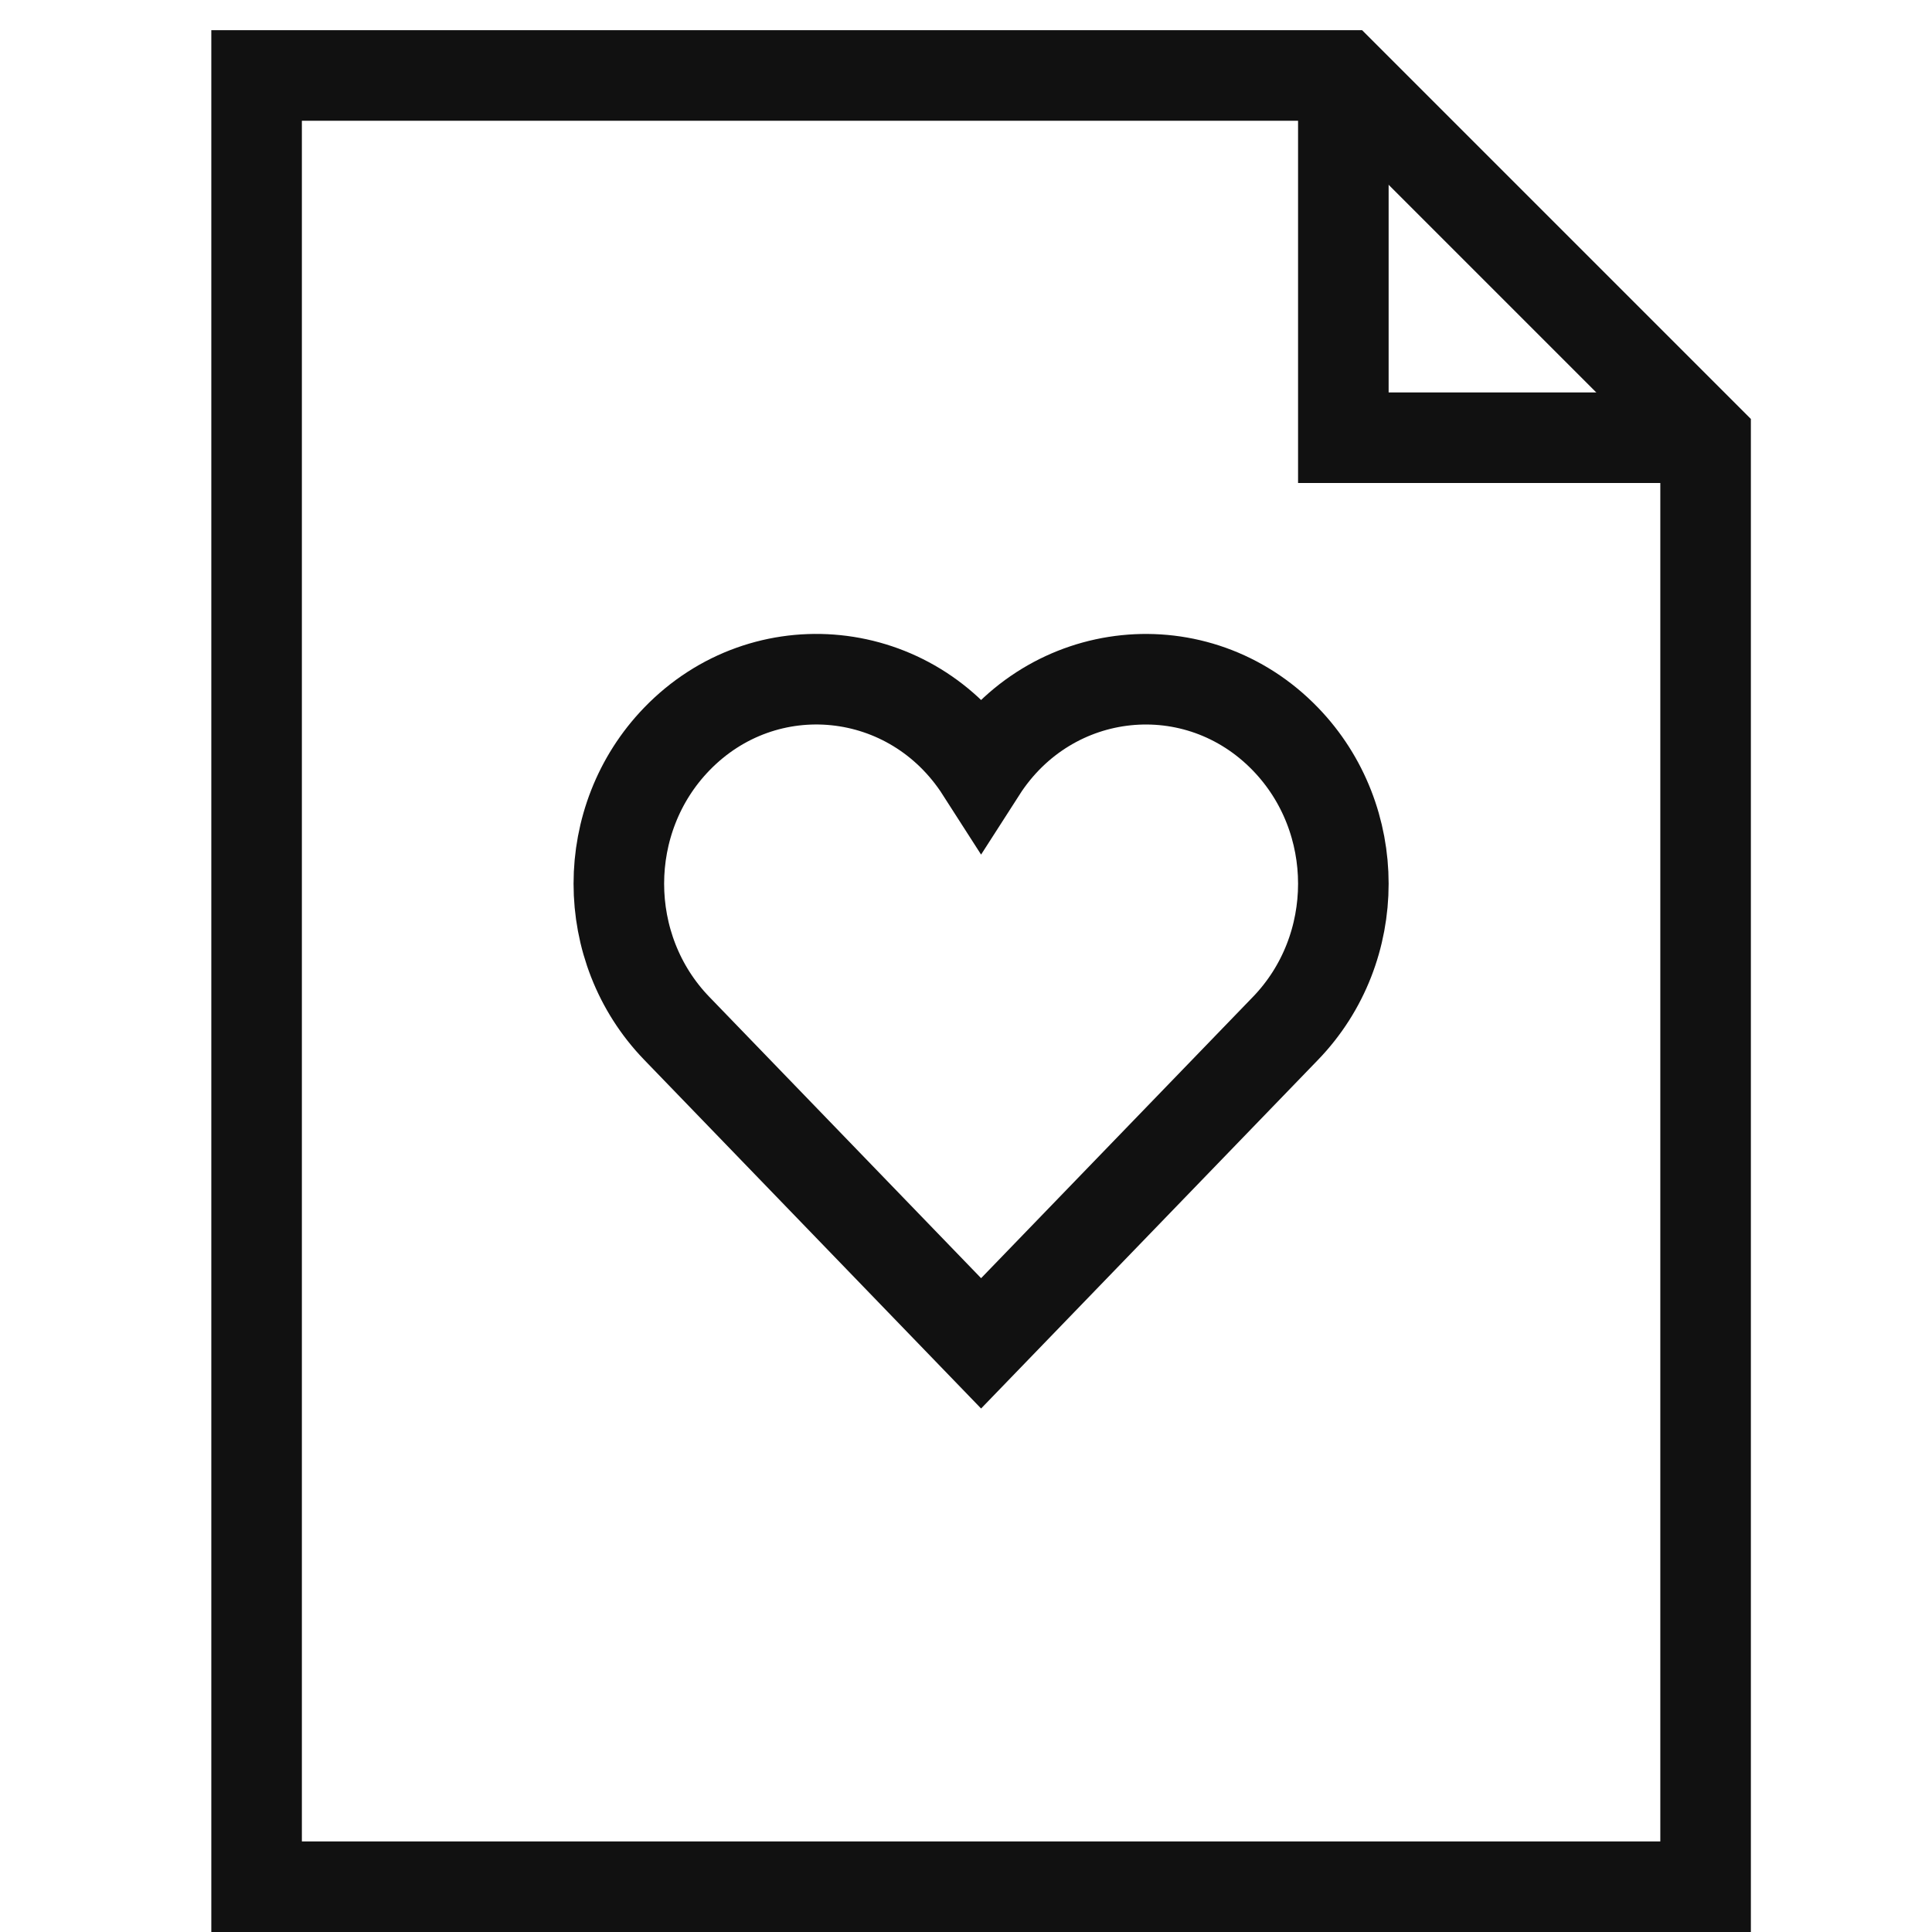
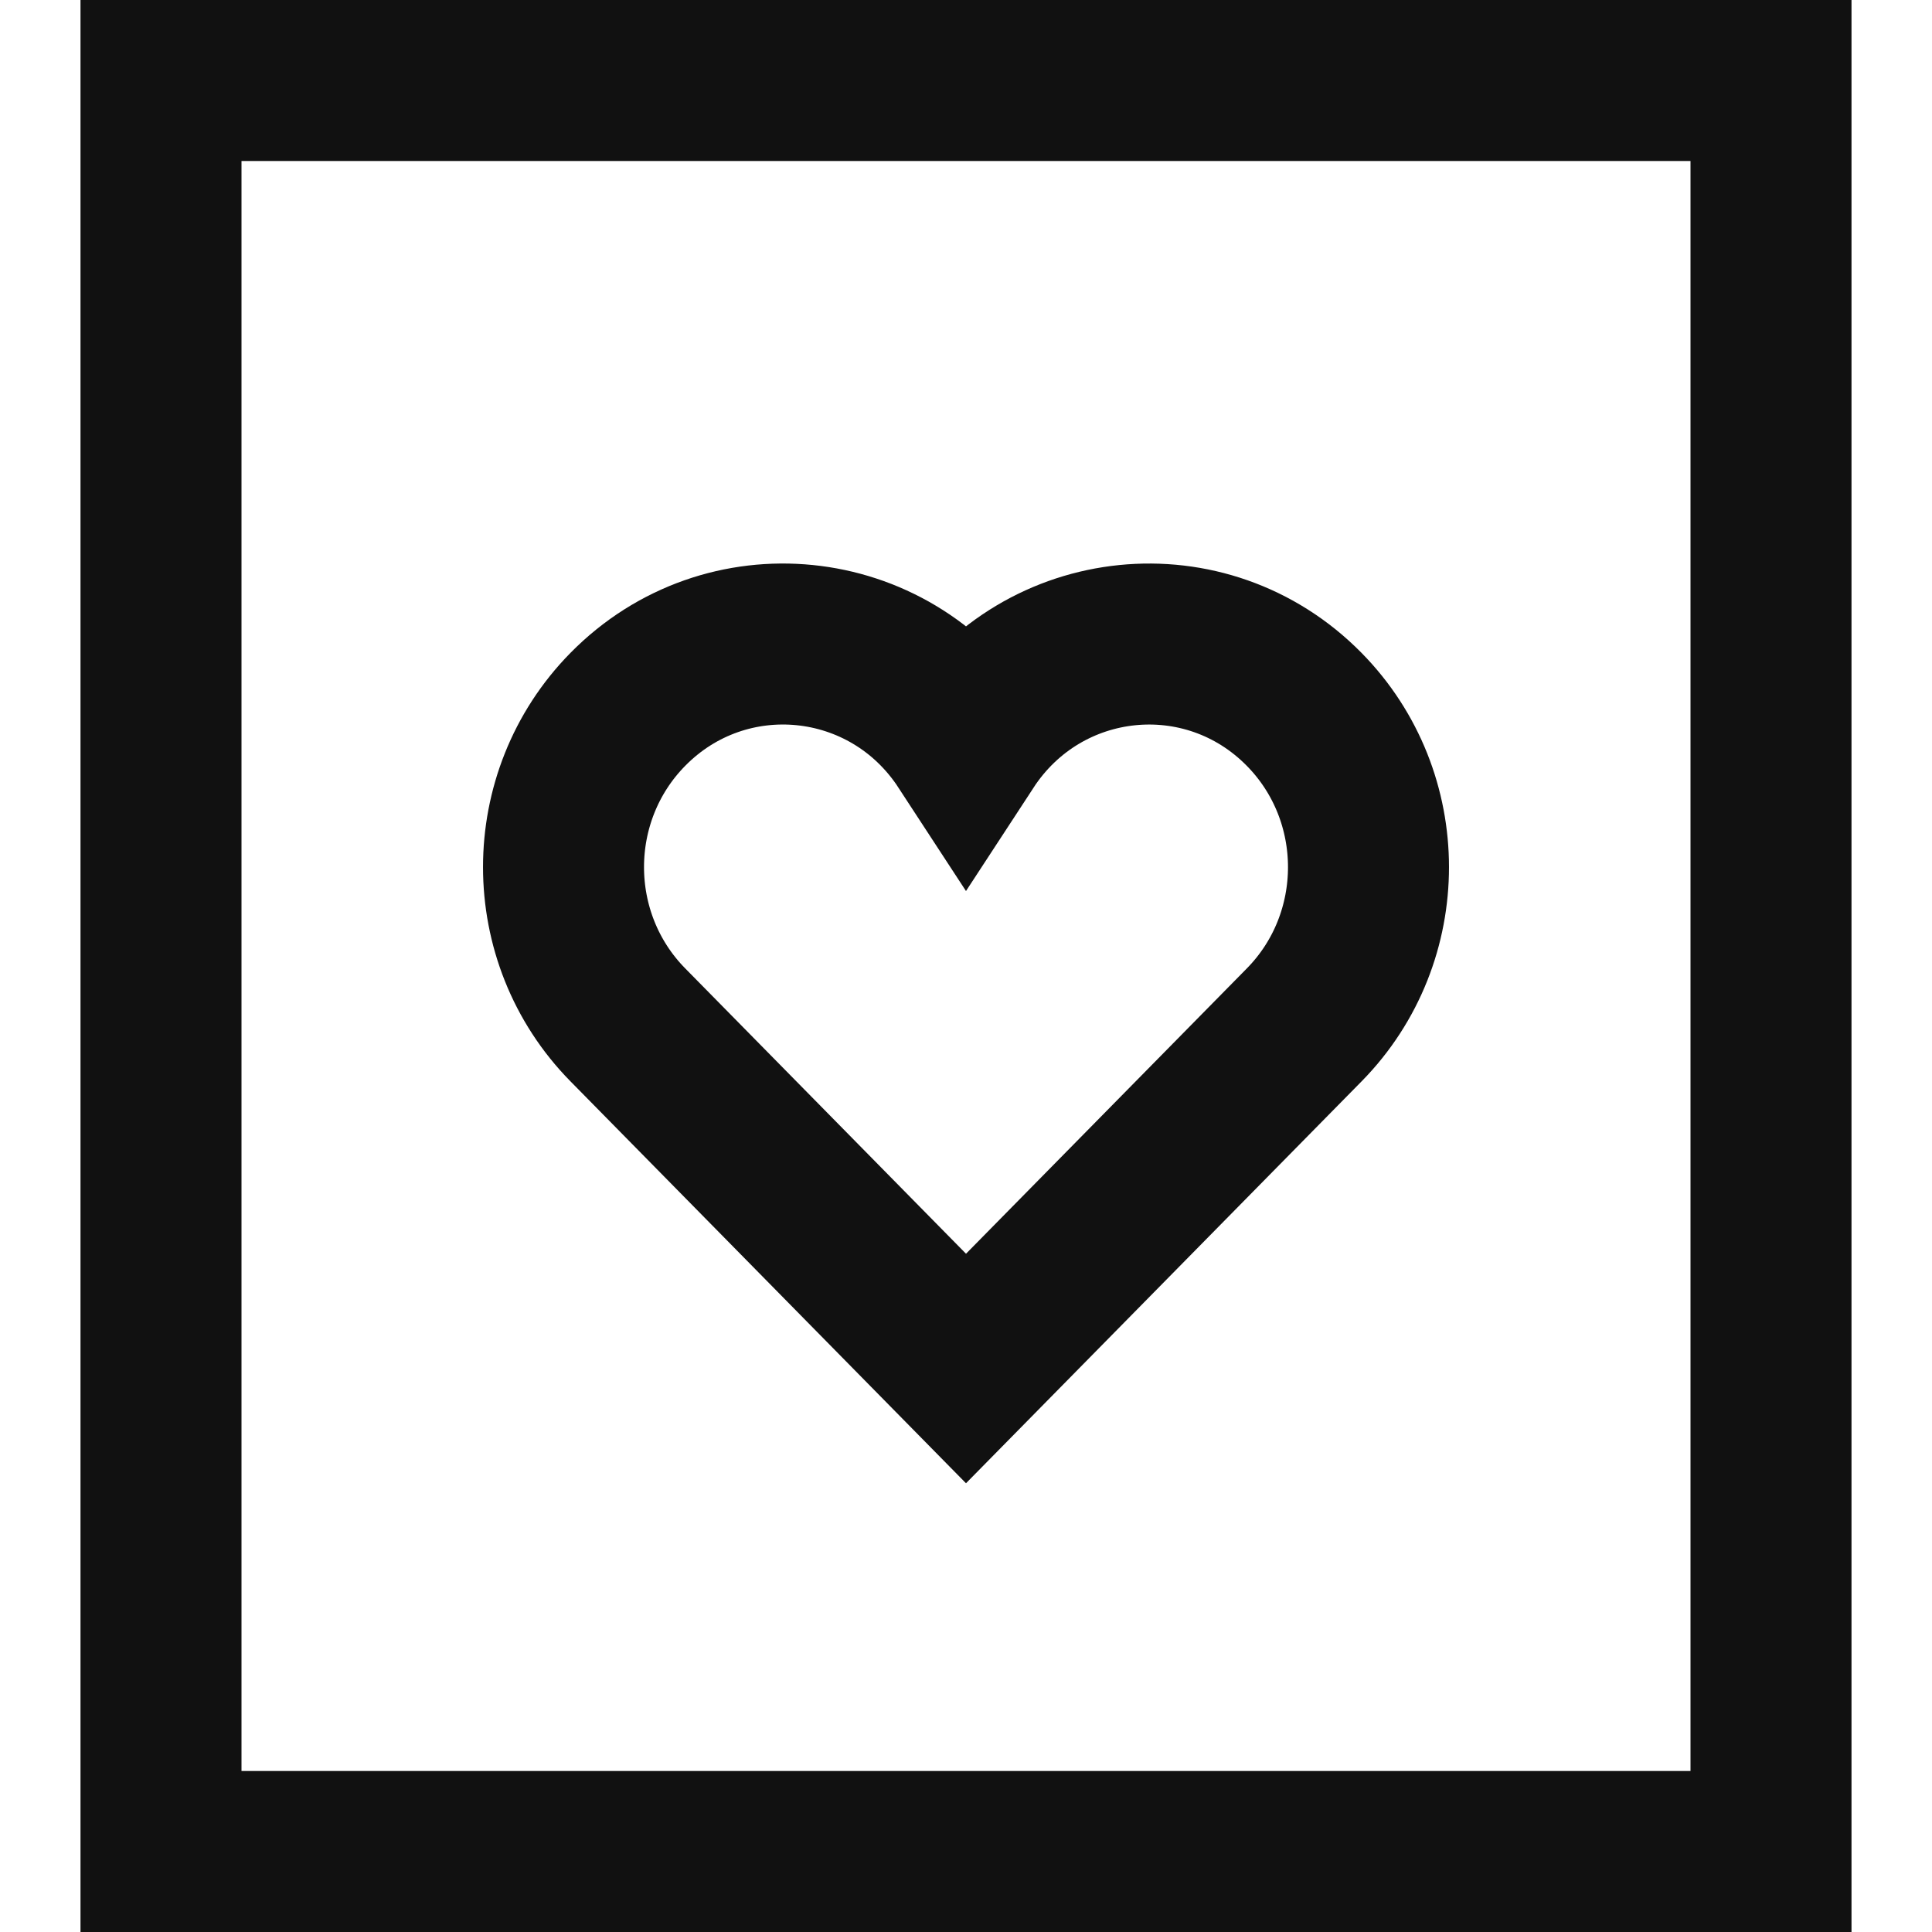
- <svg xmlns="http://www.w3.org/2000/svg" x="0px" y="0px" viewBox="0 0 64 64" width="64" height="64">
-   <g class="nc-icon-wrapper" stroke-linecap="square" stroke-linejoin="miter" stroke-width="3" transform="translate(0.5 0.5)" fill="#111111" stroke="#111111">
-     <polyline data-cap="butt" fill="none" stroke="#111111" stroke-miterlimit="10" points="44,2 44,14 56,14 " stroke-linecap="butt" />
-     <polygon fill="none" stroke="#111111" stroke-miterlimit="10" points="44,2 8,2 8,62 56,62 56,14 " />
-     <path data-color="color-2" fill="none" stroke-miterlimit="10" d=" M42.083,23.984c-2.919-3.021-7.791-2.528-10.083,1.046c-2.294-3.579-7.167-4.065-10.083-1.046c-2.556,2.645-2.556,6.935,0,9.58 L32,44l10.085-10.436C44.639,30.919,44.639,26.629,42.083,23.984z" />
+ <svg xmlns="http://www.w3.org/2000/svg" x="0px" y="0px" viewBox="0 0 24 24" width="24" height="24">
+   <g class="nc-icon-wrapper" stroke-linecap="square" stroke-linejoin="miter" stroke-width="2" fill="#111111" stroke="#111111">
+     <rect x="2" y="1" fill="none" stroke="#111111" stroke-miterlimit="10" width="20" height="22" />
+     <path data-color="color-2" fill="none" stroke-miterlimit="10" d=" M16.201,8.812C14.985,7.576,12.955,7.778,12,9.24c-0.956-1.464-2.986-1.663-4.201-0.428c-1.065,1.082-1.065,2.837,0,3.919L12,17 l4.202-4.269C17.266,11.649,17.266,9.894,16.201,8.812z" />
  </g>
</svg>
